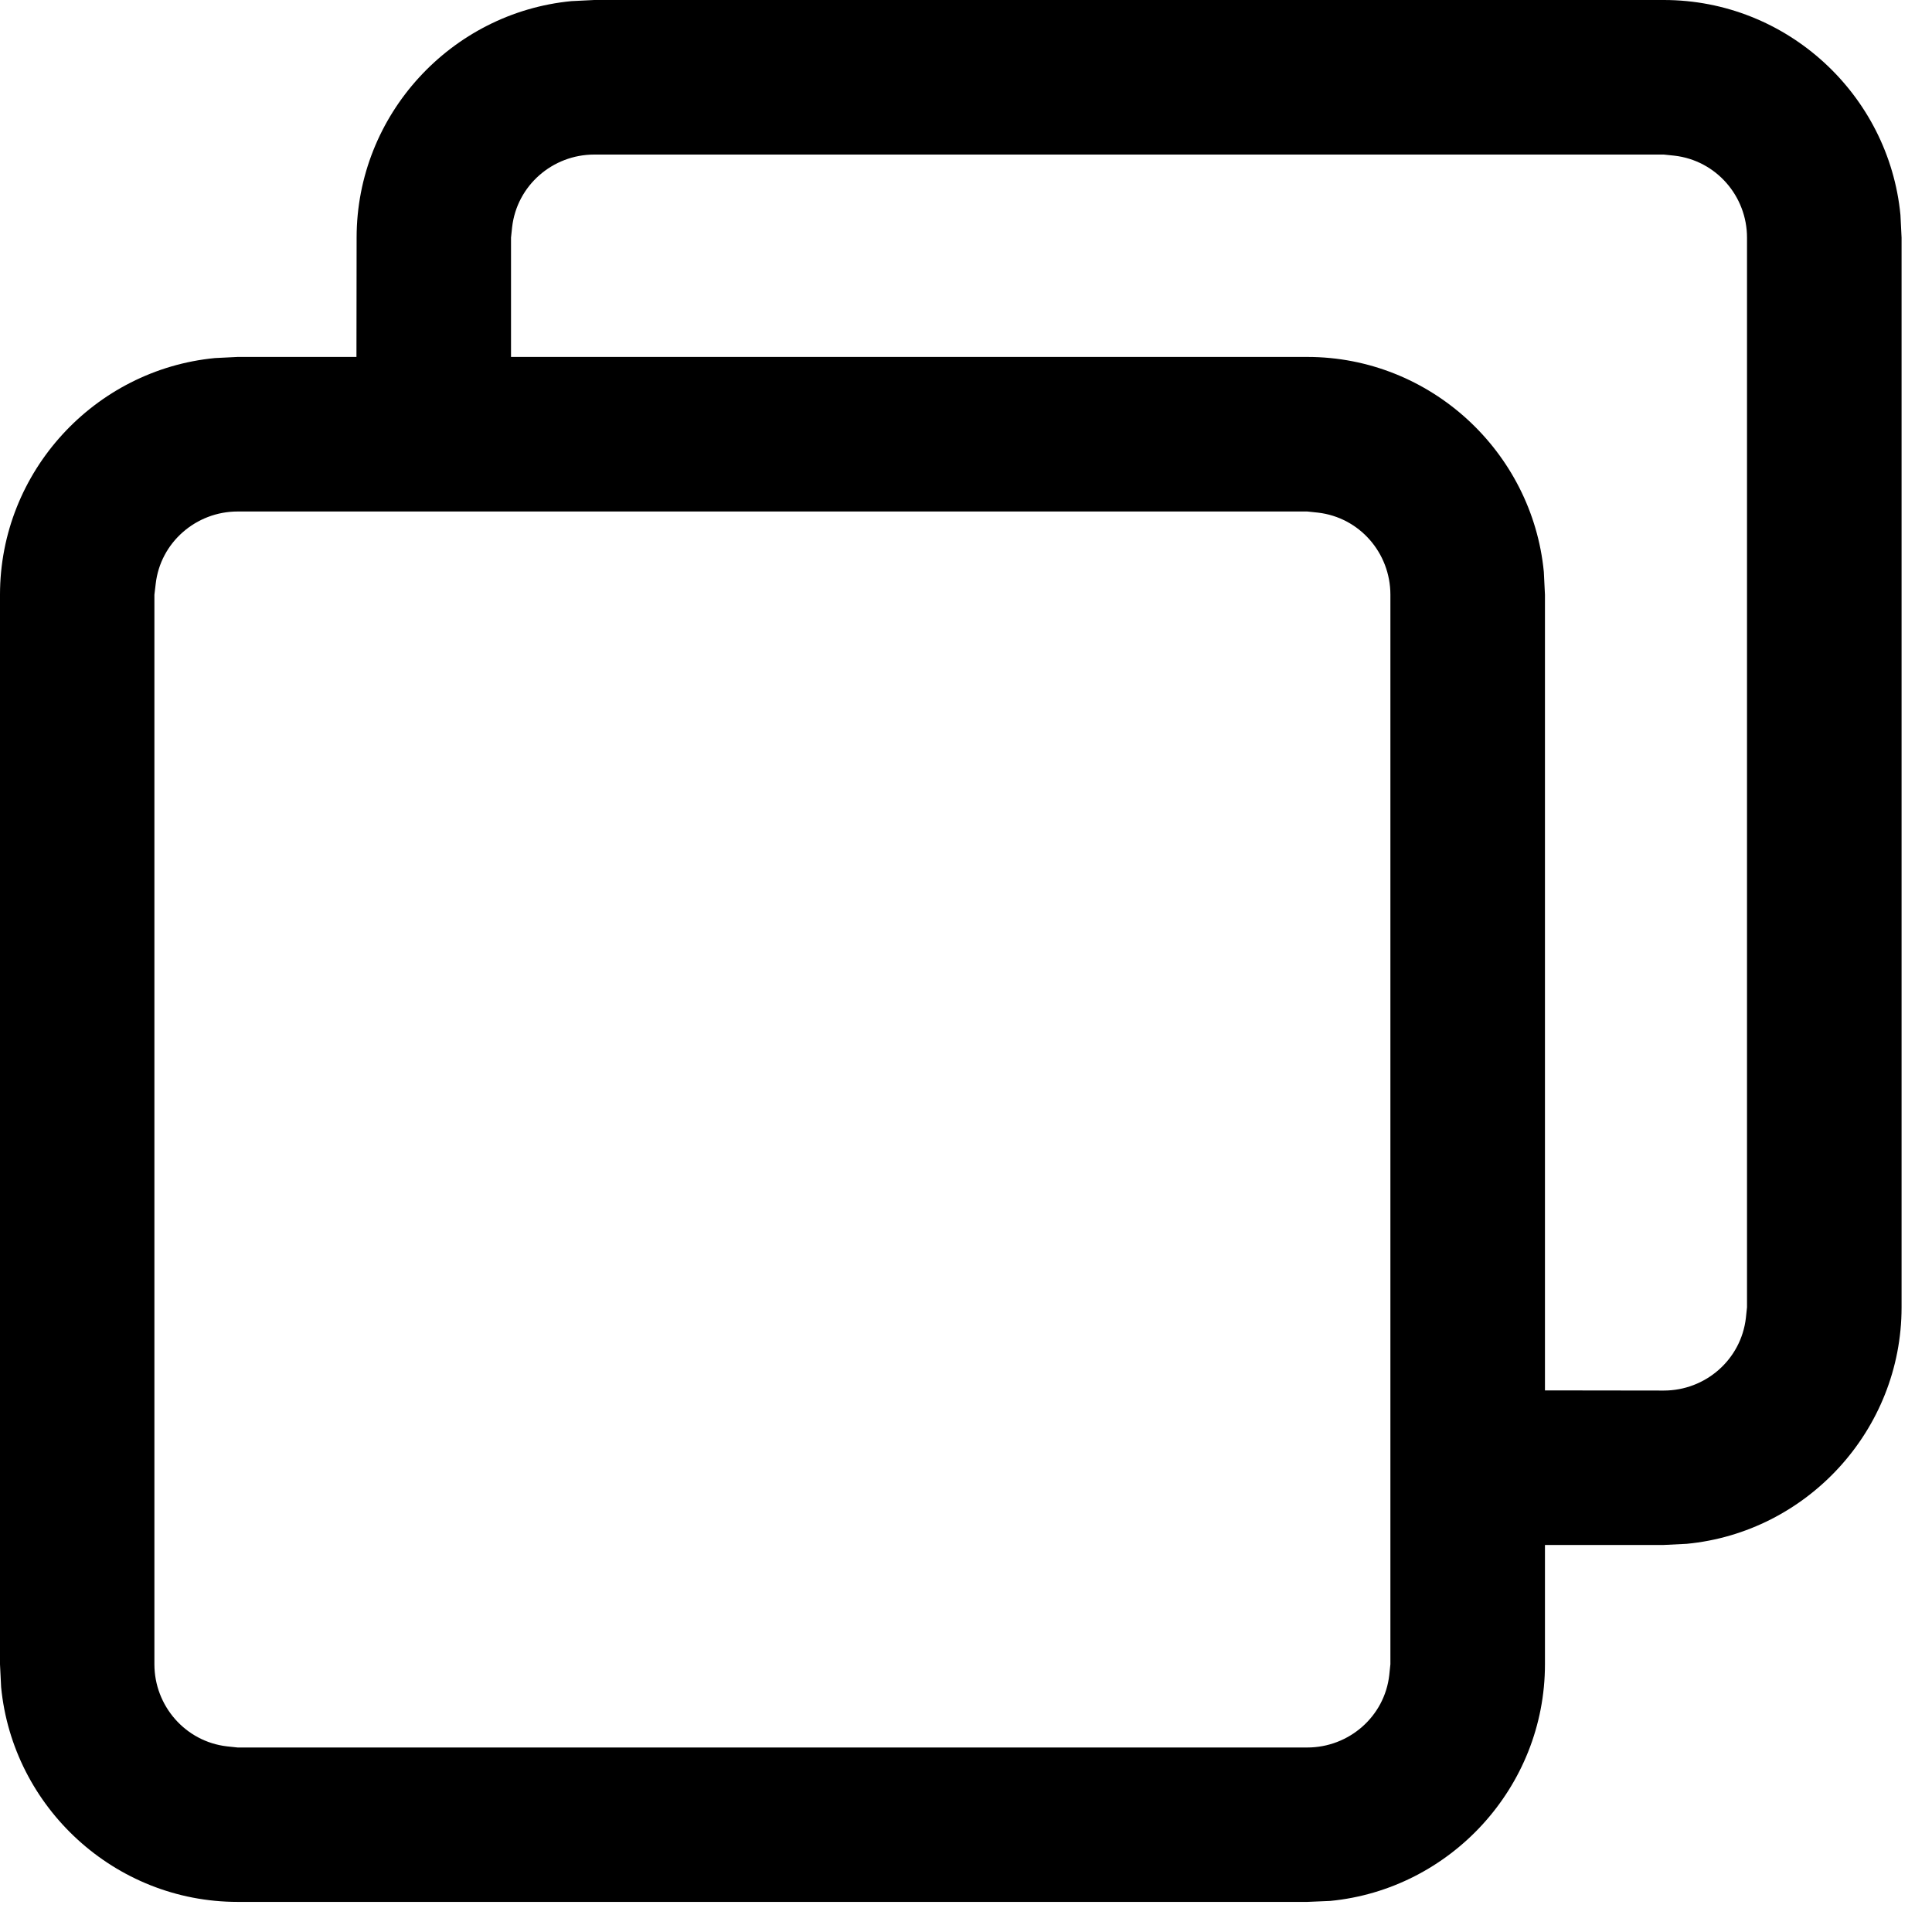
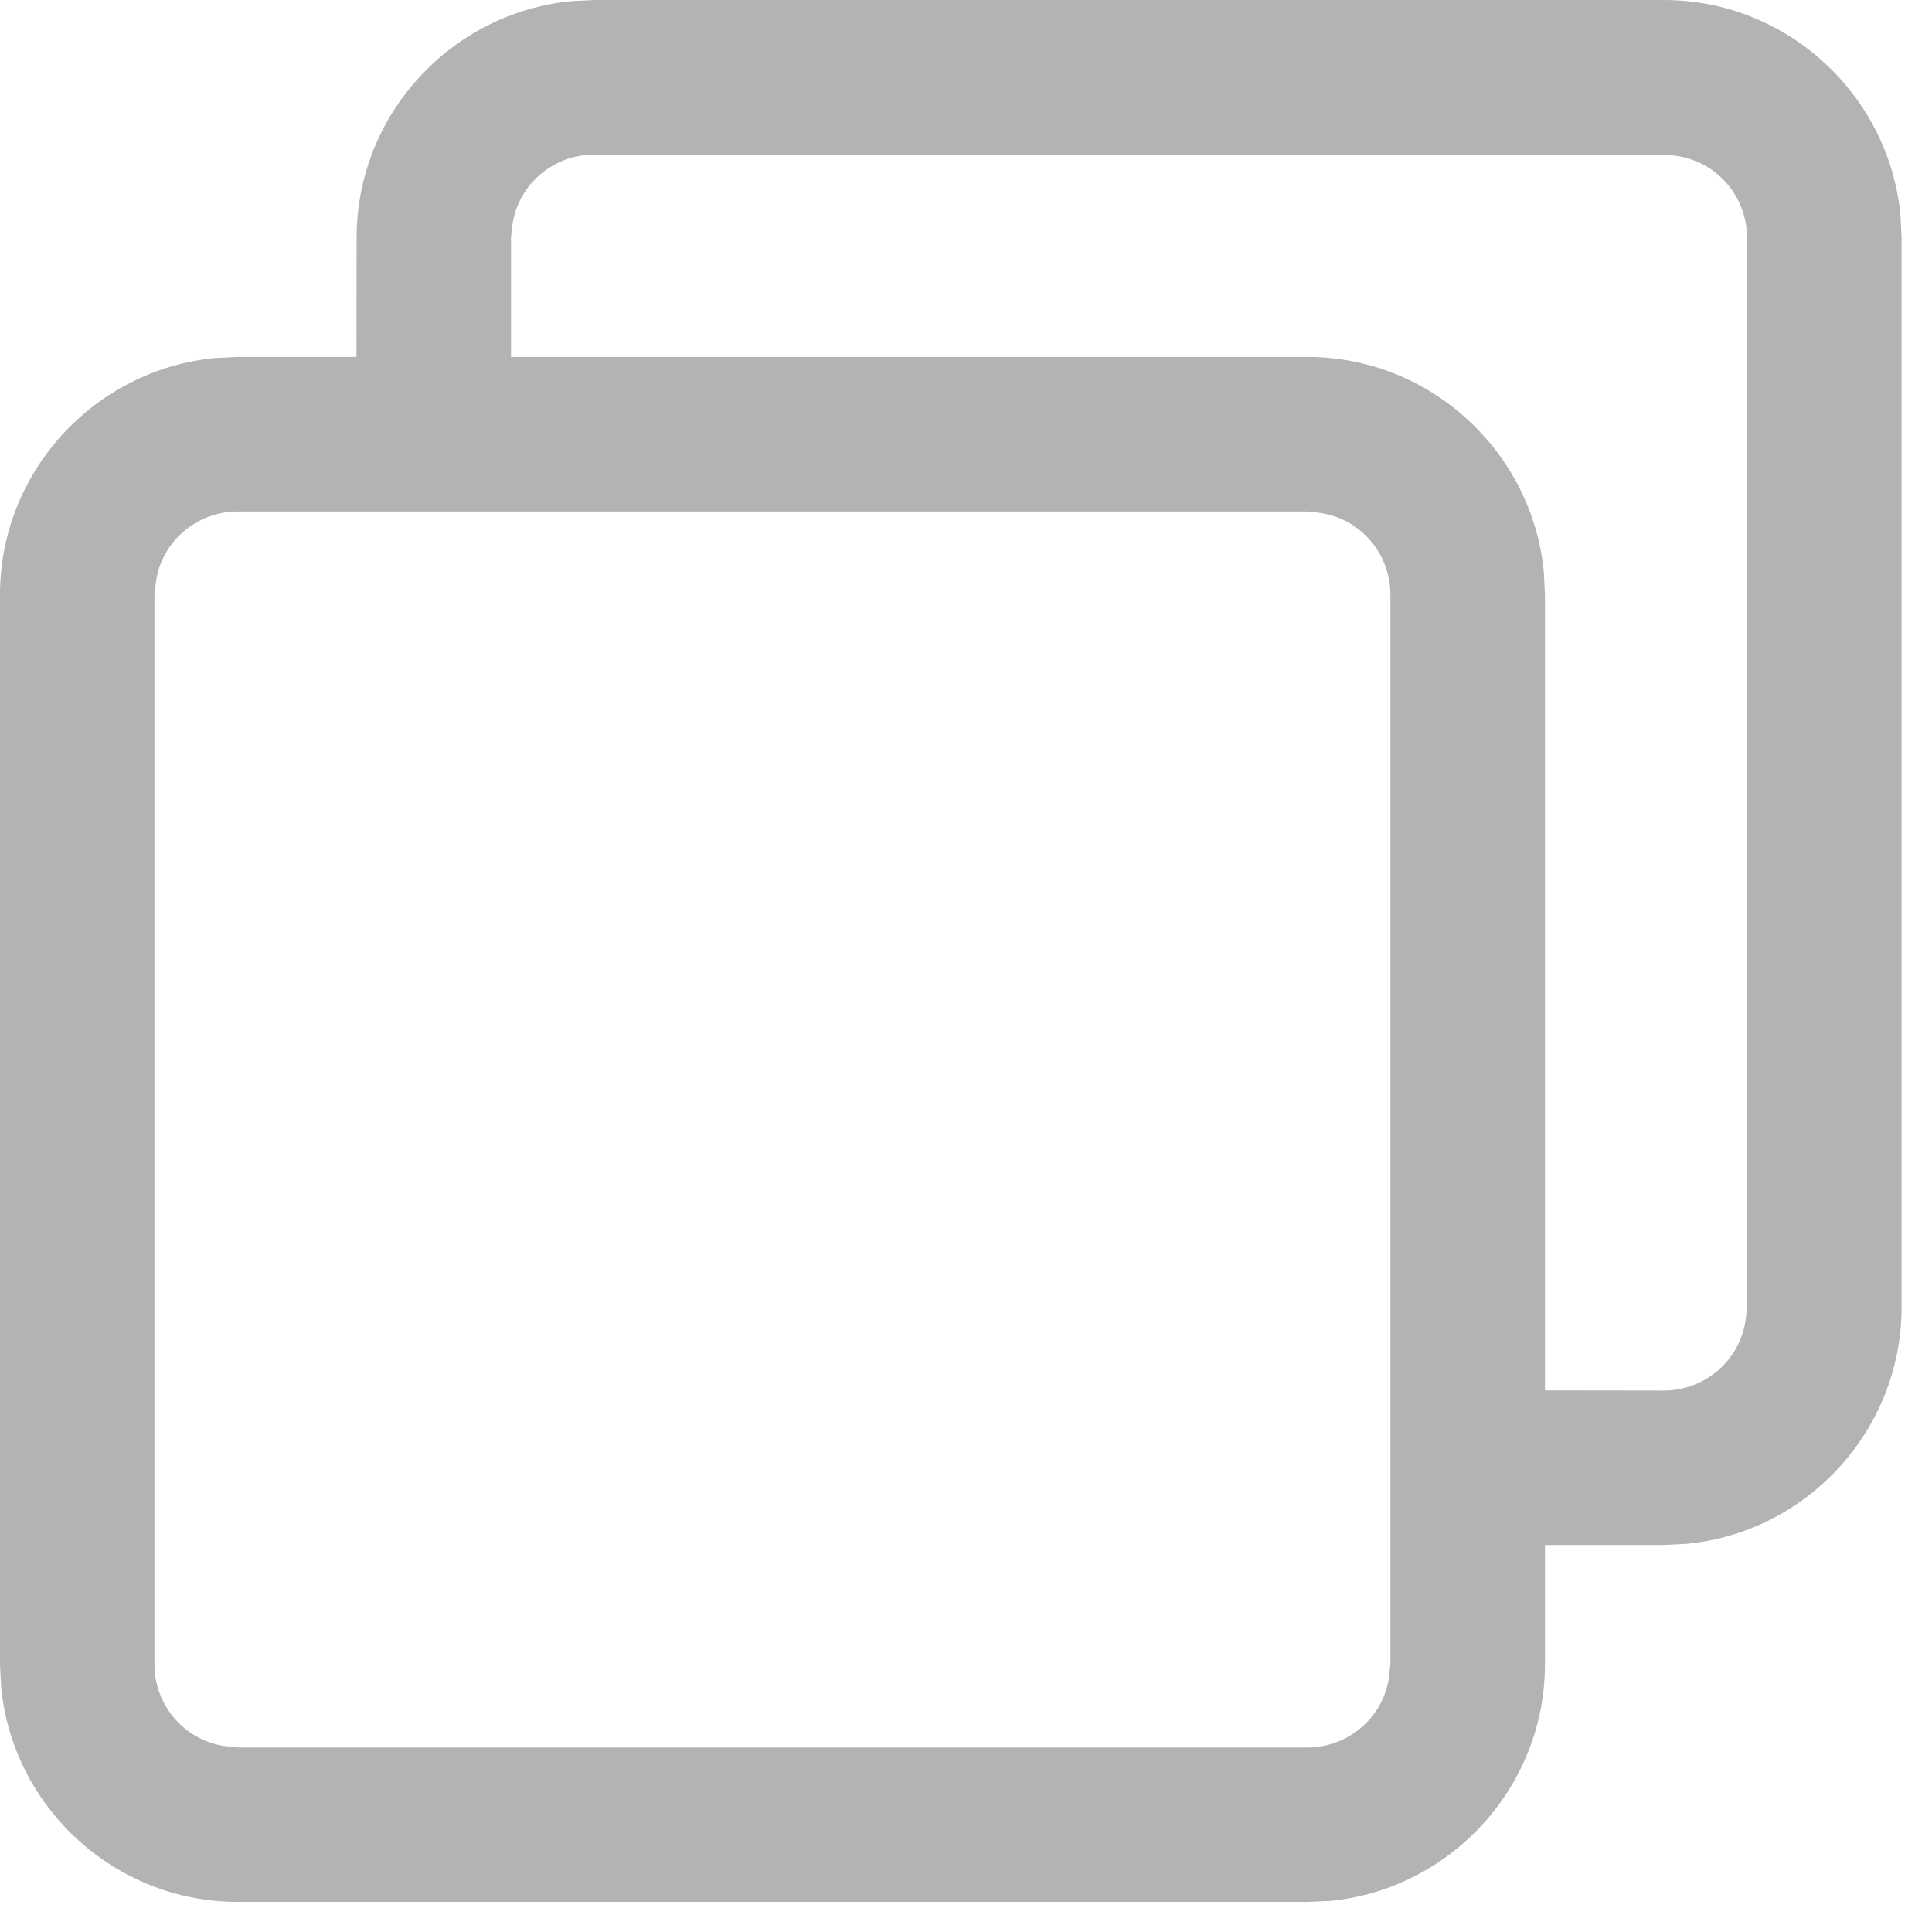
<svg xmlns="http://www.w3.org/2000/svg" fill="none" version="1.1" width="12" height="12" viewBox="0 0 12 12">
  <g>
-     <path d="M11.804,1.335C11.732,0.588,11.099,0,10.334,0L3.691,0L3.549,0.007C2.803,0.079,2.215,0.712,2.215,1.476L2.214,2.217L1.476,2.217L1.335,2.224C0.588,2.296,0,2.929,0,3.694L0,10.337L0.007,10.479C0.079,11.225,0.712,11.813,1.476,11.813L8.12,11.813L8.262,11.807C9.008,11.735,9.596,11.101,9.596,10.337L9.596,9.596L10.334,9.596L10.476,9.589C11.222,9.518,11.811,8.884,11.811,8.12L11.811,1.476L11.804,1.335ZM10.334,0.96L3.691,0.96C3.432,0.96,3.211,1.152,3.181,1.41L3.174,1.476L3.174,2.217L8.12,2.217C8.884,2.217,9.517,2.806,9.589,3.552L9.596,3.694L9.596,8.636L10.334,8.637C10.593,8.637,10.814,8.445,10.844,8.186L10.851,8.12L10.851,1.476C10.851,1.218,10.659,0.997,10.401,0.967L10.334,0.96ZM8.12,3.177L1.476,3.177C1.218,3.177,0.996,3.369,0.967,3.627L0.959,3.694L0.959,10.337C0.959,10.595,1.151,10.817,1.41,10.847L1.476,10.854L8.12,10.854C8.378,10.854,8.6,10.662,8.629,10.404L8.636,10.337L8.636,3.694C8.636,3.435,8.445,3.214,8.186,3.184L8.12,3.177Z" fill-rule="evenodd" fill="#000000" fill-opacity="1" />
+     <path d="M11.804,1.335C11.732,0.588,11.099,0,10.334,0L3.691,0L3.549,0.007C2.803,0.079,2.215,0.712,2.215,1.476L2.214,2.217L1.476,2.217L1.335,2.224C0.588,2.296,0,2.929,0,3.694L0,10.337L0.007,10.479C0.079,11.225,0.712,11.813,1.476,11.813L8.12,11.813L8.262,11.807C9.008,11.735,9.596,11.101,9.596,10.337L9.596,9.596L10.334,9.596L10.476,9.589C11.222,9.518,11.811,8.884,11.811,8.12L11.811,1.476L11.804,1.335ZM10.334,0.96L3.691,0.96C3.432,0.96,3.211,1.152,3.181,1.41L3.174,1.476L3.174,2.217L8.12,2.217C8.884,2.217,9.517,2.806,9.589,3.552L9.596,3.694L9.596,8.636L10.334,8.637C10.593,8.637,10.814,8.445,10.844,8.186L10.851,8.12L10.851,1.476C10.851,1.218,10.659,0.997,10.401,0.967L10.334,0.96ZM8.12,3.177L1.476,3.177C1.218,3.177,0.996,3.369,0.967,3.627L0.959,3.694L0.959,10.337C0.959,10.595,1.151,10.817,1.41,10.847L1.476,10.854L8.12,10.854C8.378,10.854,8.6,10.662,8.629,10.404L8.636,10.337L8.636,3.694C8.636,3.435,8.445,3.214,8.186,3.184L8.12,3.177Z" fill-rule="evenodd" fill="#B3B3B3" fill-opacity="1" />
  </g>
</svg>
